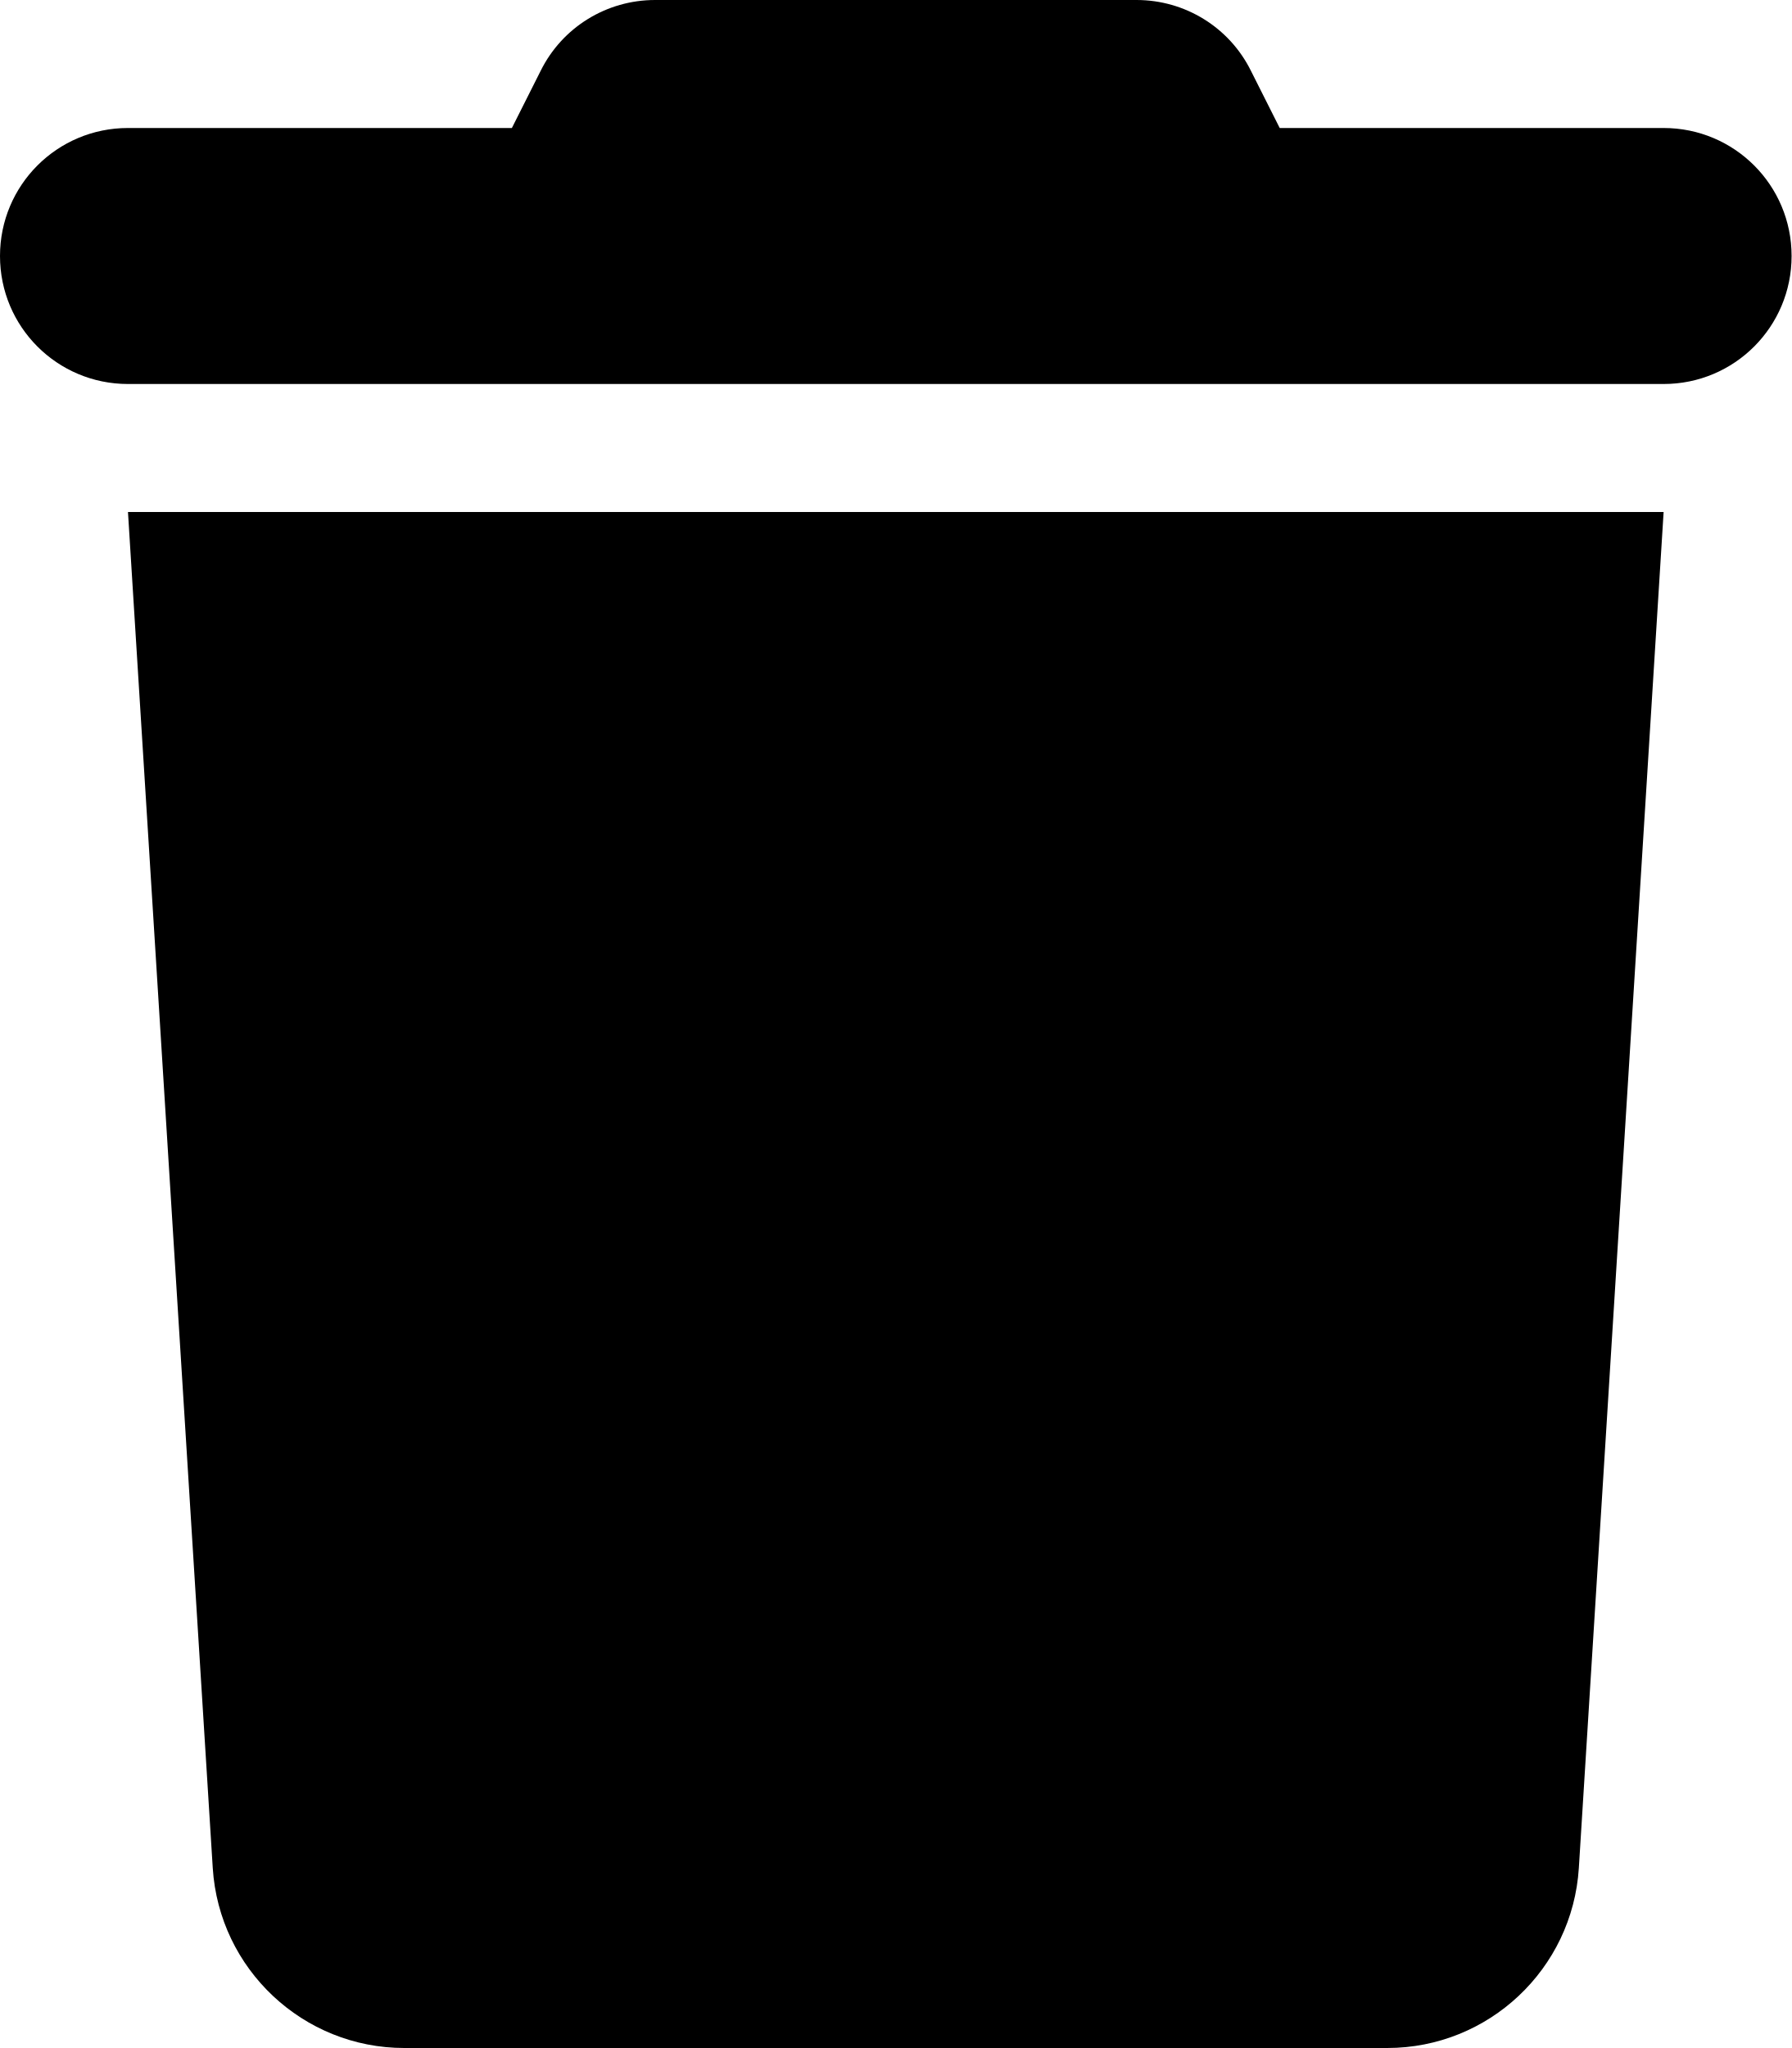
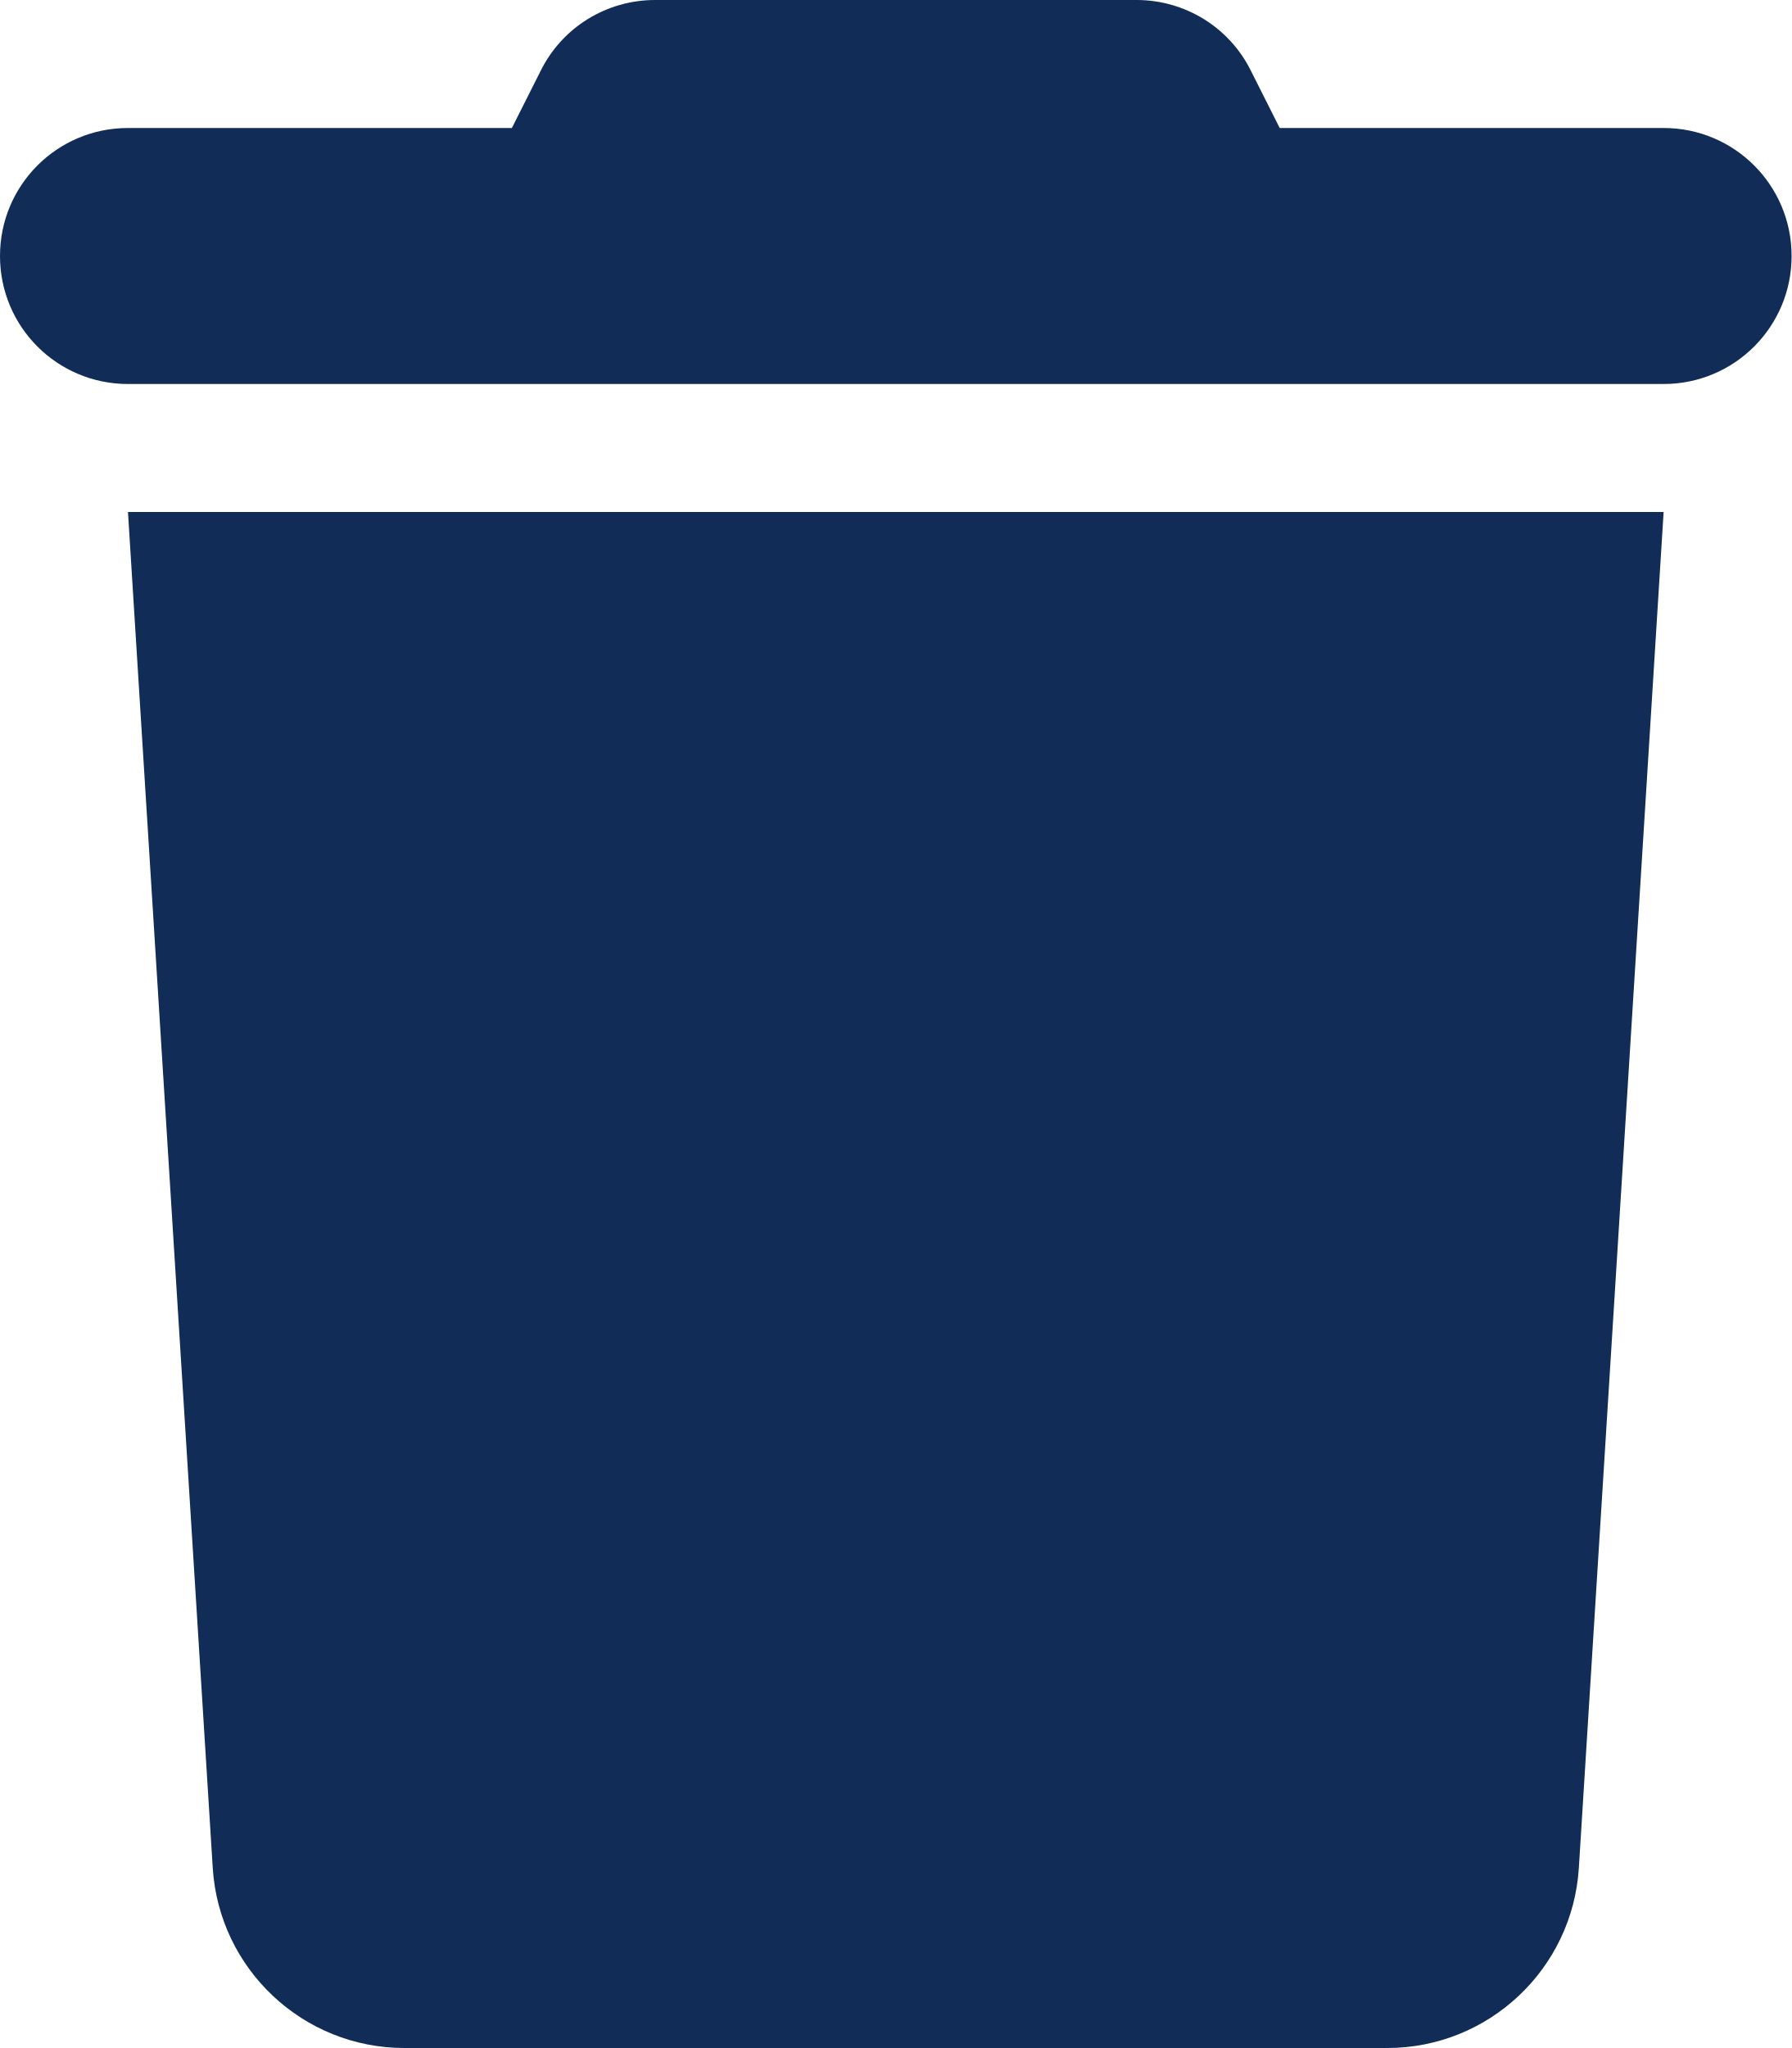
<svg xmlns="http://www.w3.org/2000/svg" viewBox="0 0 448 512">
-   <path d="M135.2 17.7L128 32H32C14.3 32 0 46.3 0 64S14.3 96 32 96H416c17.7 0 32-14.3 32-32s-14.3-32-32-32H320l-7.2-14.3C307.4 6.8 296.3 0 284.2 0H163.8c-12.1 0-23.2 6.8-28.6 17.7zM416 128H32L53.2 467c1.6 25.3 22.6 45 47.9 45H346.9c25.3 0 46.3-19.7 47.9-45L416 128z" />
+   <path d="M135.2 17.7L128 32H32C14.3 32 0 46.3 0 64S14.3 96 32 96H416c17.7 0 32-14.3 32-32s-14.3-32-32-32H320l-7.2-14.3C307.4 6.8 296.3 0 284.2 0H163.8c-12.1 0-23.2 6.8-28.6 17.7zM416 128H32L53.2 467c1.6 25.3 22.6 45 47.9 45H346.9c25.3 0 46.3-19.7 47.9-45L416 128z" fill="#102C57" />
</svg>
